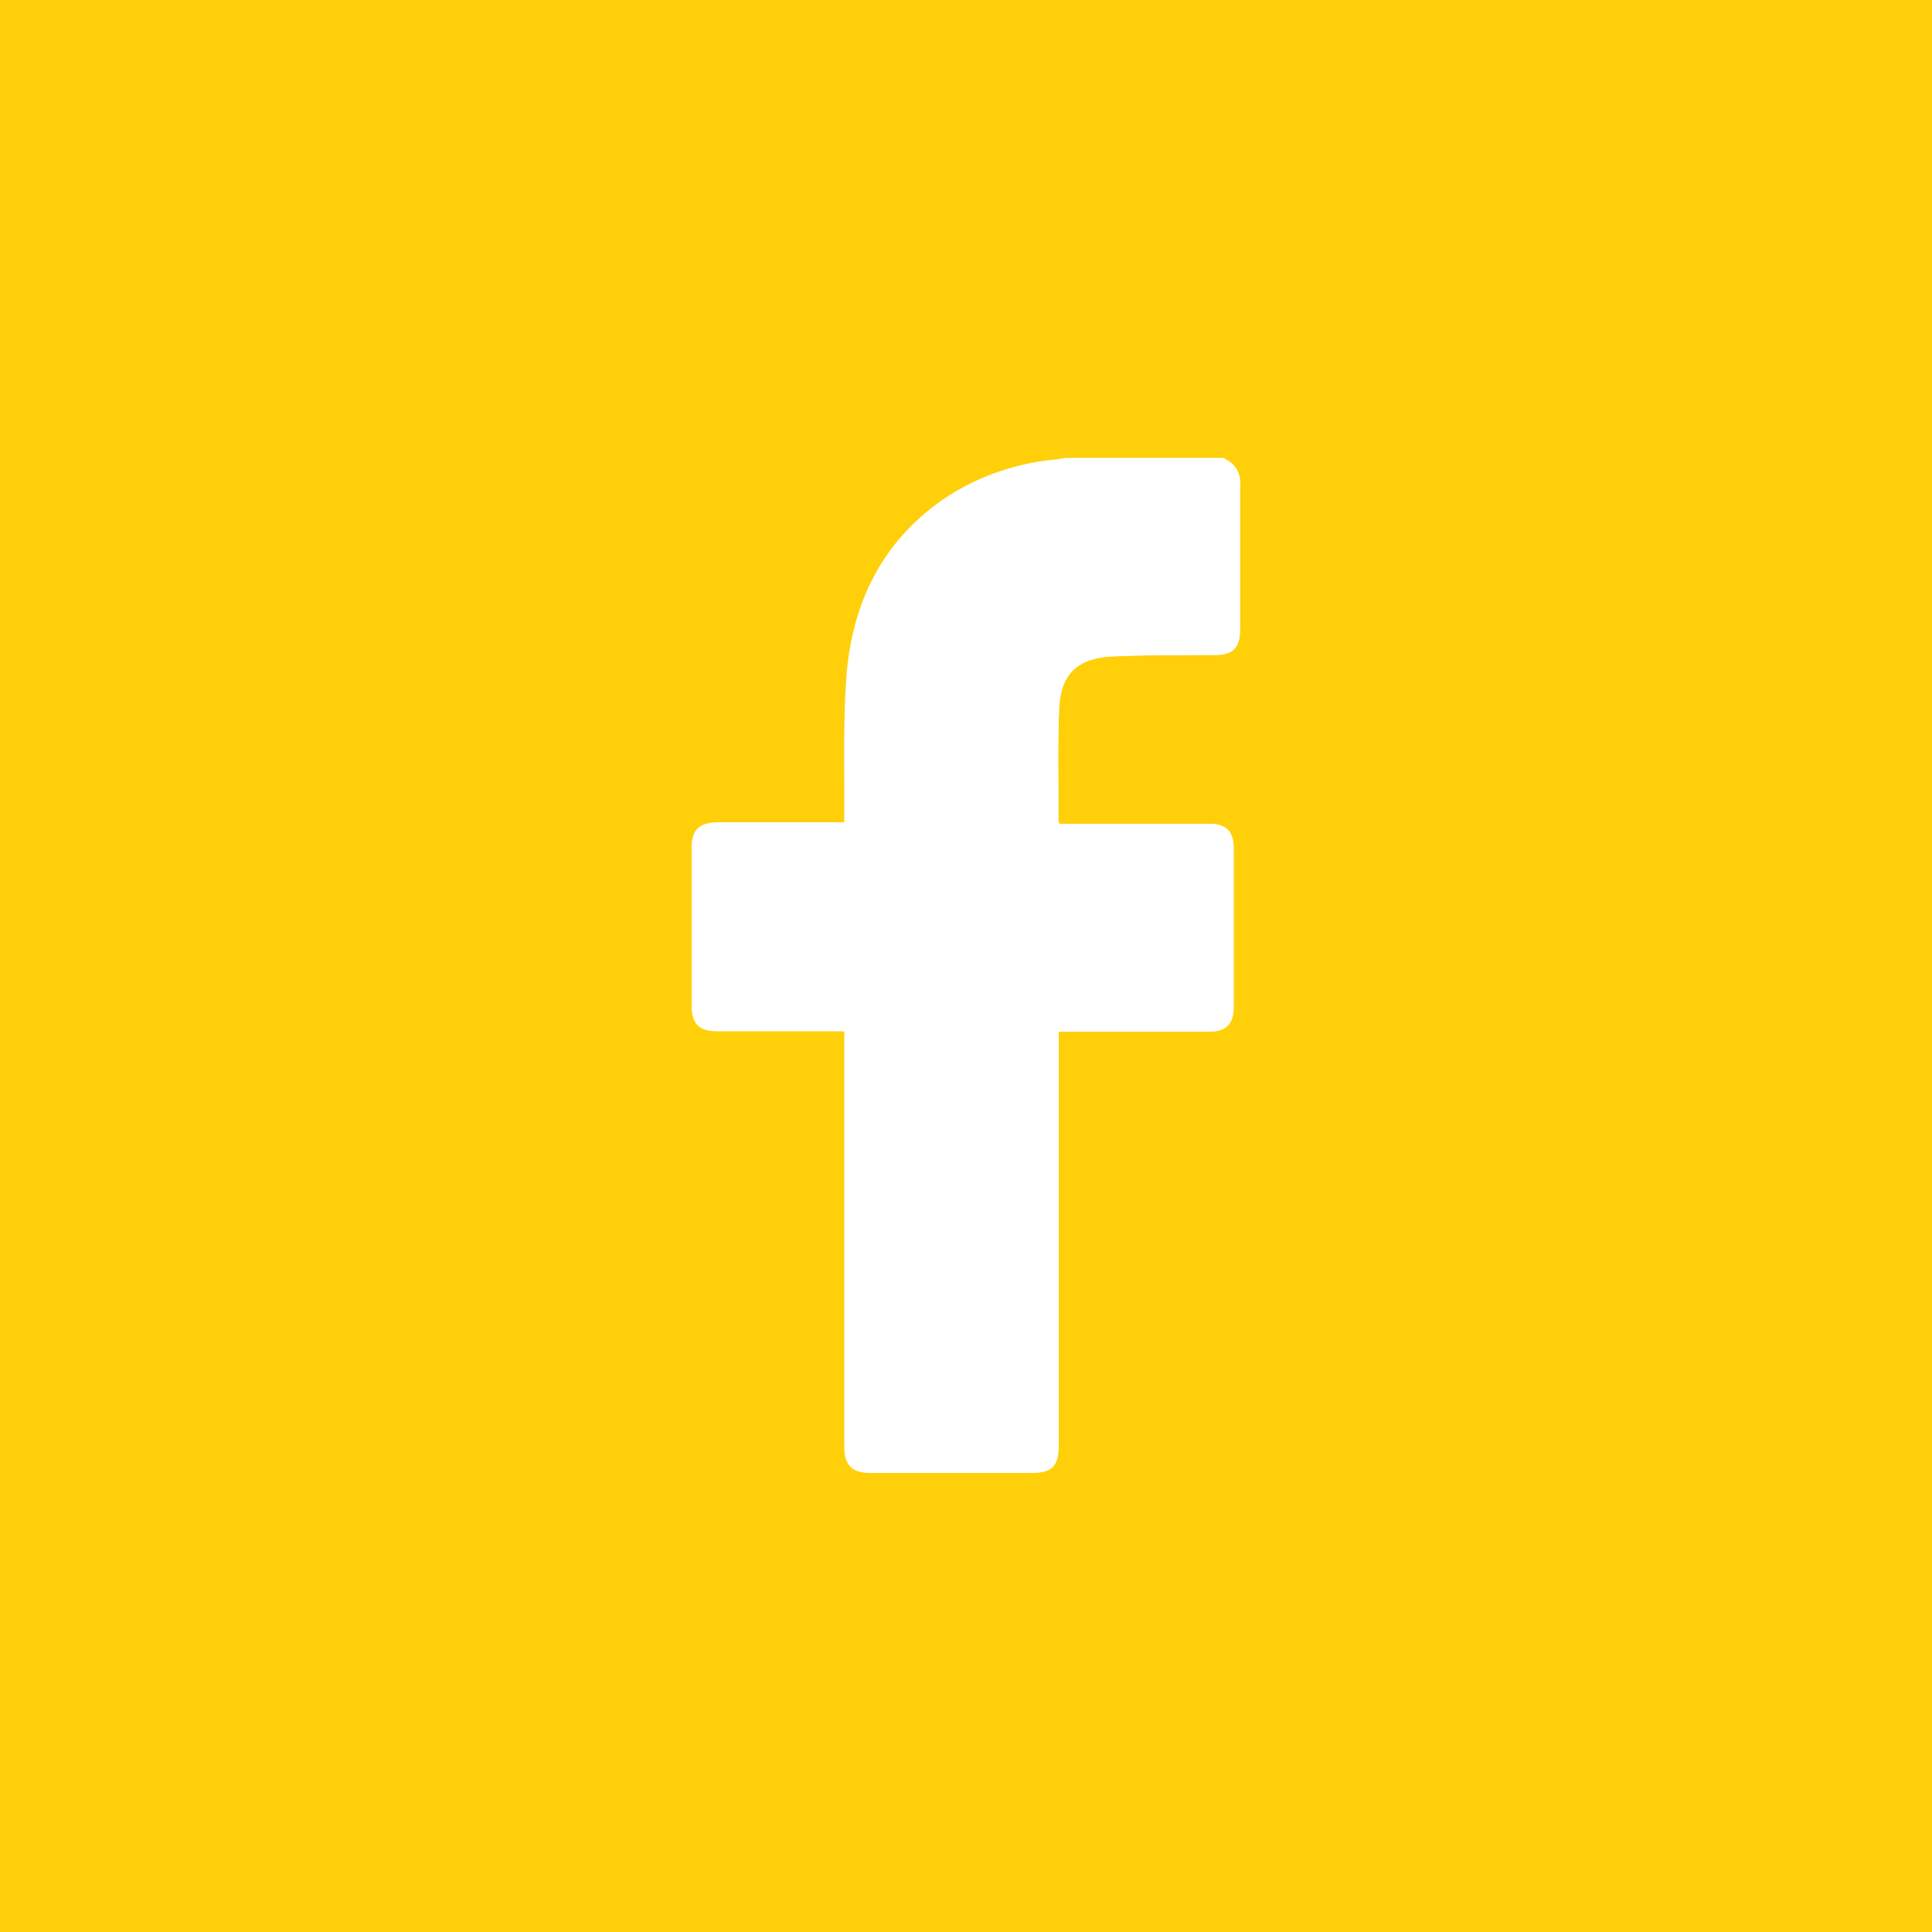
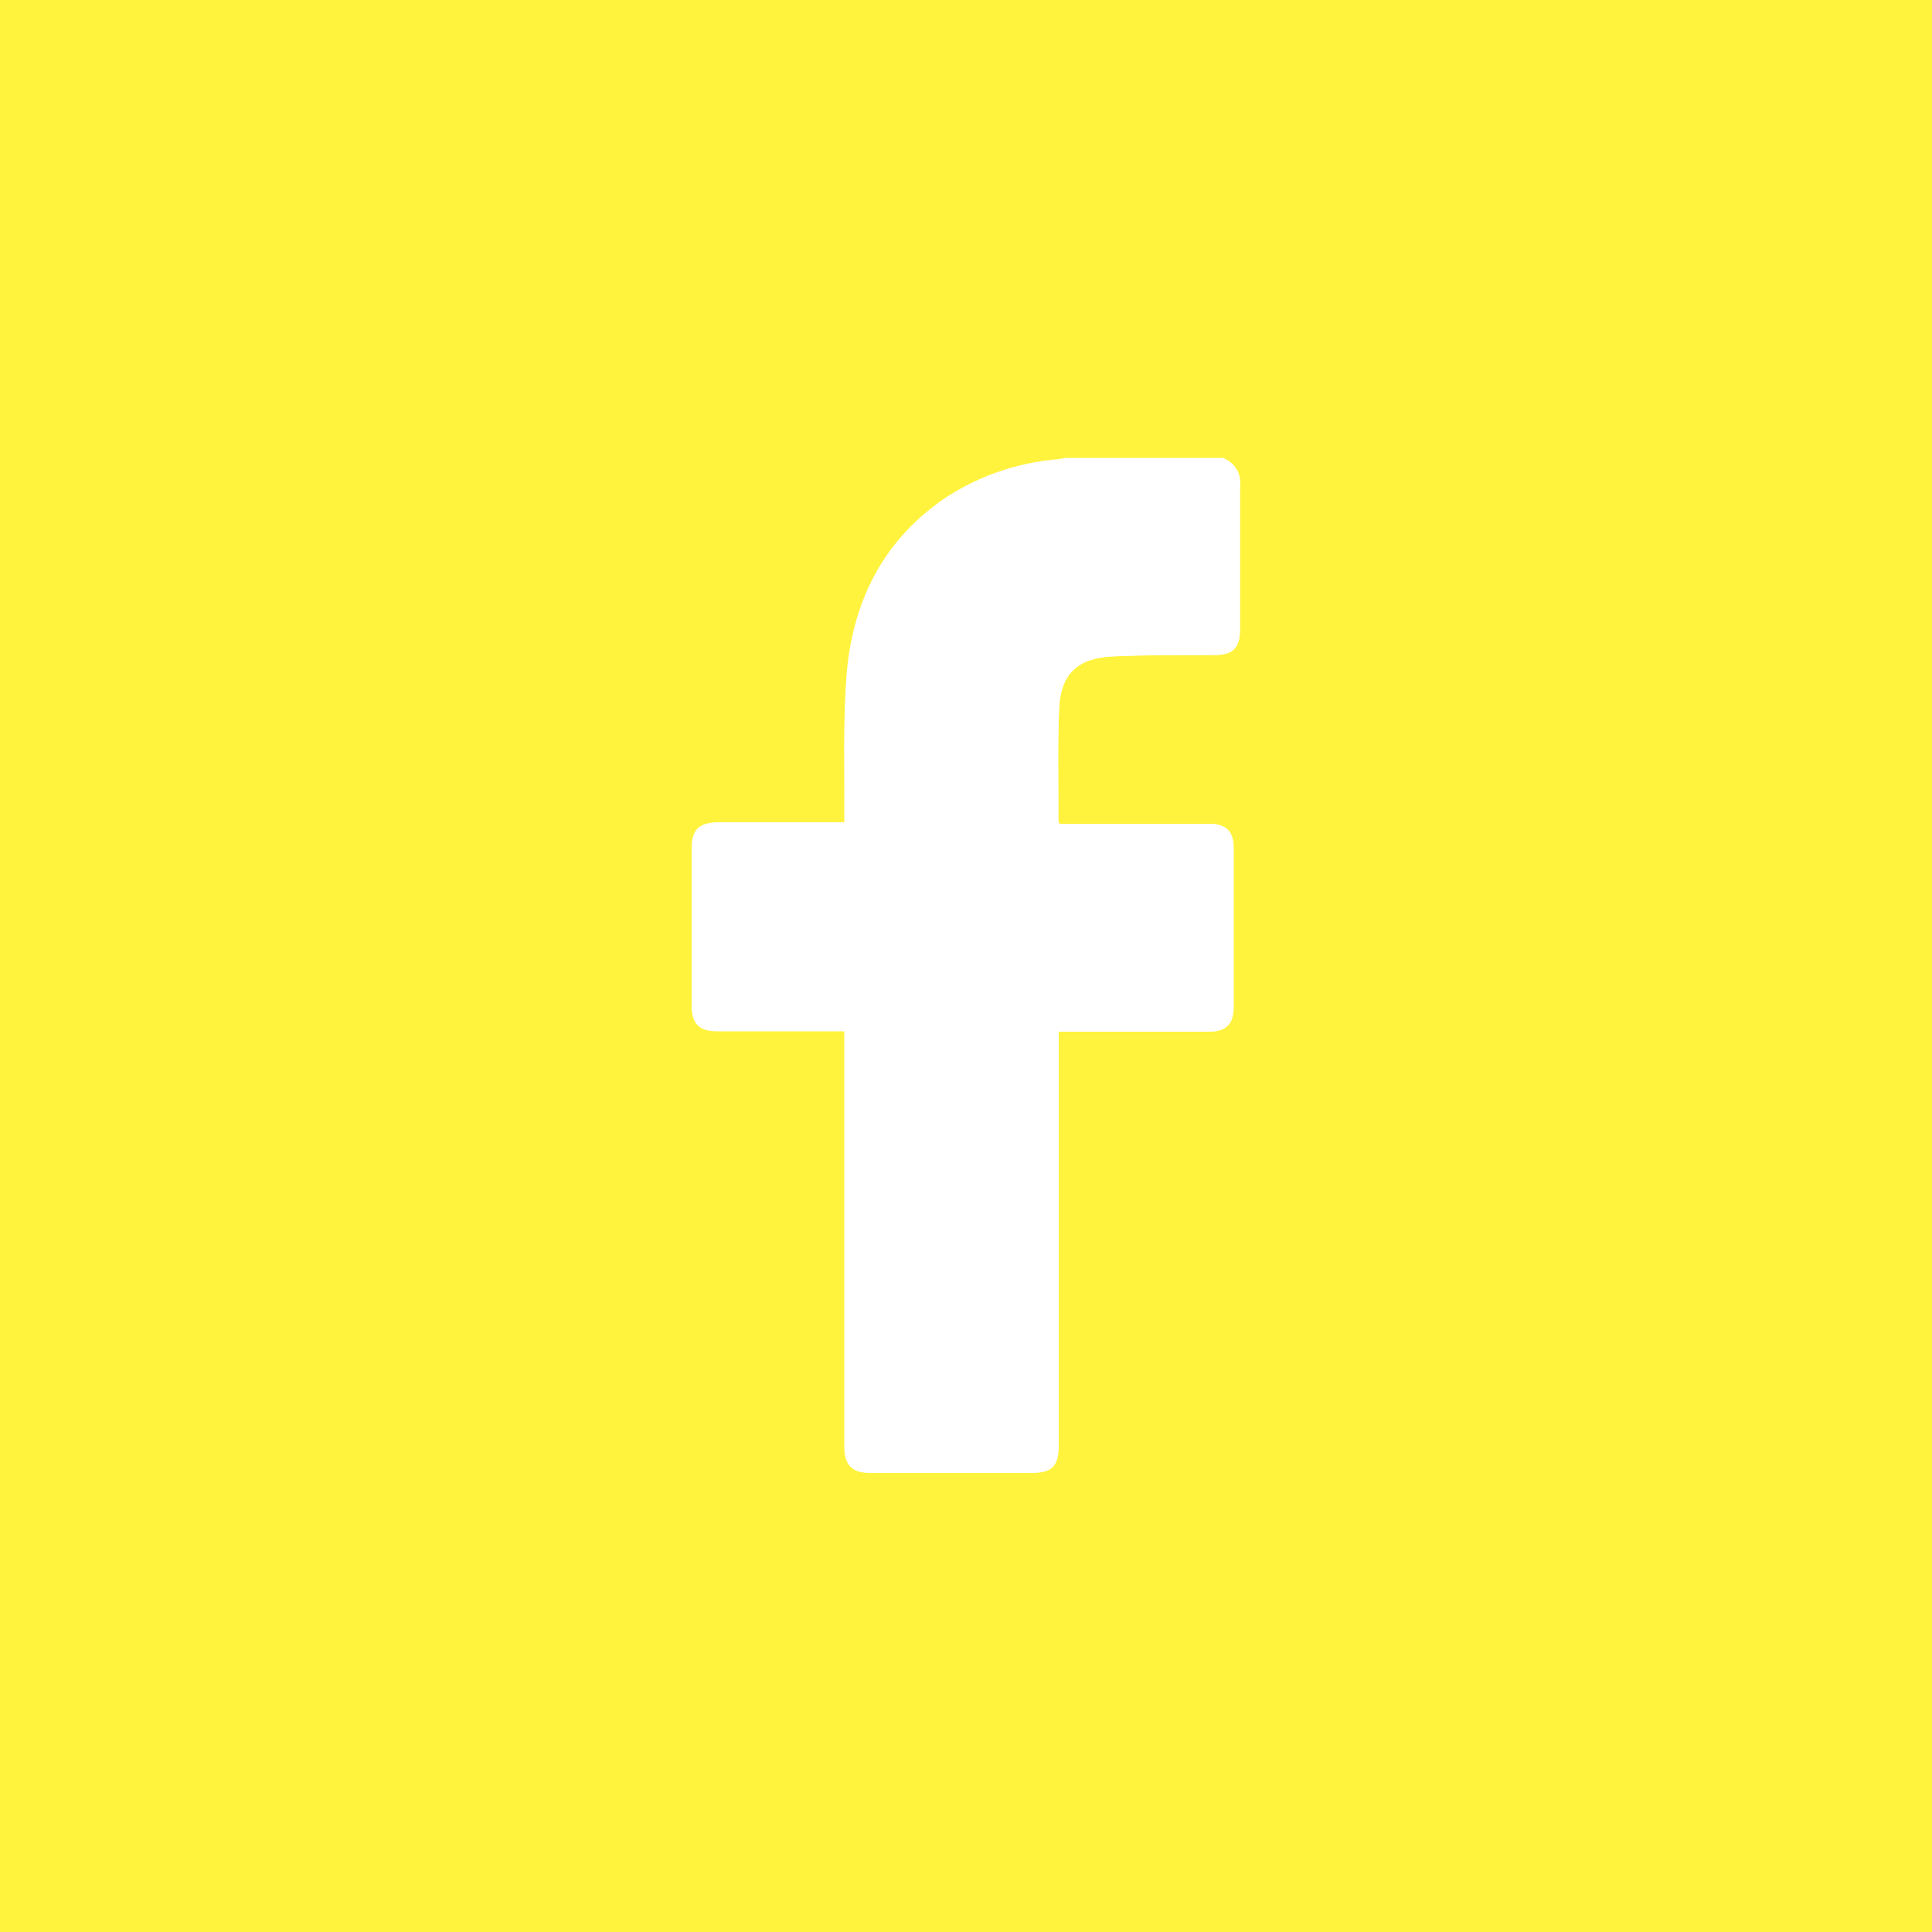
<svg xmlns="http://www.w3.org/2000/svg" version="1.1" id="Layer_1" x="0px" y="0px" viewBox="0 0 500 500" style="enable-background:new 0 0 500 500;" xml:space="preserve">
  <style type="text/css">
- 	.st0{fill:#FFD00A;}
+ 	.st0{fill:#FFF33D;}
	.st1{fill:#FFFFFF;}
</style>
  <rect class="st0" width="500" height="500" />
  <g id="Laag_2">
    <g id="Laag_2-2">
      <path class="st1" d="M275.7,118.7c-0.9,0.1-1.9,0.3-2.7,0.4c-10.4,0.9-20.4,4.4-29,10.2c-16.2,11.3-23.7,27.5-25,46.5    c-0.8,11.4-0.4,22.9-0.5,34.3c0,0.8,0,1.7,0,2.7h-33c-4.7,0.2-6.5,2-6.5,6.6c0,13.6,0,27.3,0,40.9c0,4.6,1.9,6.5,6.5,6.5h33v3    c0,34.9,0,69.7,0,104.6c0,4.7,2,6.6,6.6,6.7h41.8c5.2,0,7-1.8,7-7.1c0-34.8,0-69.6,0-104.4V267h38.7c4.7,0,6.6-1.9,6.6-6.6    c0-13.6,0-27.1,0-40.7c0-4.7-1.9-6.5-6.5-6.5h-38.5c-0.2-0.4-0.3-0.5-0.3-0.7c0-9.8-0.3-19.6,0.2-29.3c0.4-8.6,4.7-12.8,13.3-13.3    c9-0.5,18.1-0.3,27.2-0.4c4.4,0,6.3-1.9,6.3-6.4c0-12.5,0-24.9,0-37.4c0.3-3-1.4-5.8-4.1-6.9" />
-       <path class="st1" d="M316.9,118.7c2.8,1.2,4.4,4,4,7c0,12.5,0,24.9,0,37.4c0,4.5-1.9,6.4-6.3,6.4c-9,0-18.1,0-27.2,0.4    c-8.6,0.5-12.9,4.7-13.3,13.3c-0.4,9.7-0.1,19.5-0.2,29.3c0,0,0,0.2,0.3,0.7h38.6c4.6,0,6.5,1.9,6.5,6.5c0,13.6,0,27.1,0,40.7    c0,4.7-1.9,6.6-6.6,6.6h-38.7v2.7c0,34.8,0,69.6,0,104.4c0,5.4-1.8,7.1-7,7.1h-41.8c-4.7,0-6.6-2-6.6-6.7c0-34.9,0-69.7,0-104.6    v-3h-33c-4.6,0-6.5-1.9-6.5-6.5c0-13.6,0-27.3,0-40.9c0-4.6,1.9-6.5,6.5-6.5h33c0-1.1,0-2,0-2.7c0-11.4-0.3-22.9,0.5-34.3    c1.3-19.1,8.8-35.4,25-46.7c8.6-5.9,18.6-9.4,29-10.4c0.9,0,1.9-0.3,2.7-0.4H316.9z" />
+       <path class="st1" d="M316.9,118.7c2.8,1.2,4.4,4,4,7c0,12.5,0,24.9,0,37.4c0,4.5-1.9,6.4-6.3,6.4c-9,0-18.1,0-27.2,0.4    c-8.6,0.5-12.9,4.7-13.3,13.3c-0.4,9.7-0.1,19.5-0.2,29.3c0,0,0,0.2,0.3,0.7h38.6c4.6,0,6.5,1.9,6.5,6.5c0,13.6,0,27.1,0,40.7    c0,4.7-1.9,6.6-6.6,6.6H274v2.7c0,34.8,0,69.6,0,104.4c0,5.4-1.8,7.1-7,7.1h-41.8c-4.7,0-6.6-2-6.6-6.7c0-34.9,0-69.7,0-104.6v-3    h-33c-4.6,0-6.5-1.9-6.5-6.5c0-13.6,0-27.3,0-40.9c0-4.6,1.9-6.5,6.5-6.5h33c0-1.1,0-2,0-2.7c0-11.4-0.3-22.9,0.5-34.3    c1.3-19.1,8.8-35.4,25-46.7c8.6-5.9,18.6-9.4,29-10.4c0.9,0,1.9-0.3,2.7-0.4h41.1V118.7z" />
    </g>
  </g>
</svg>
